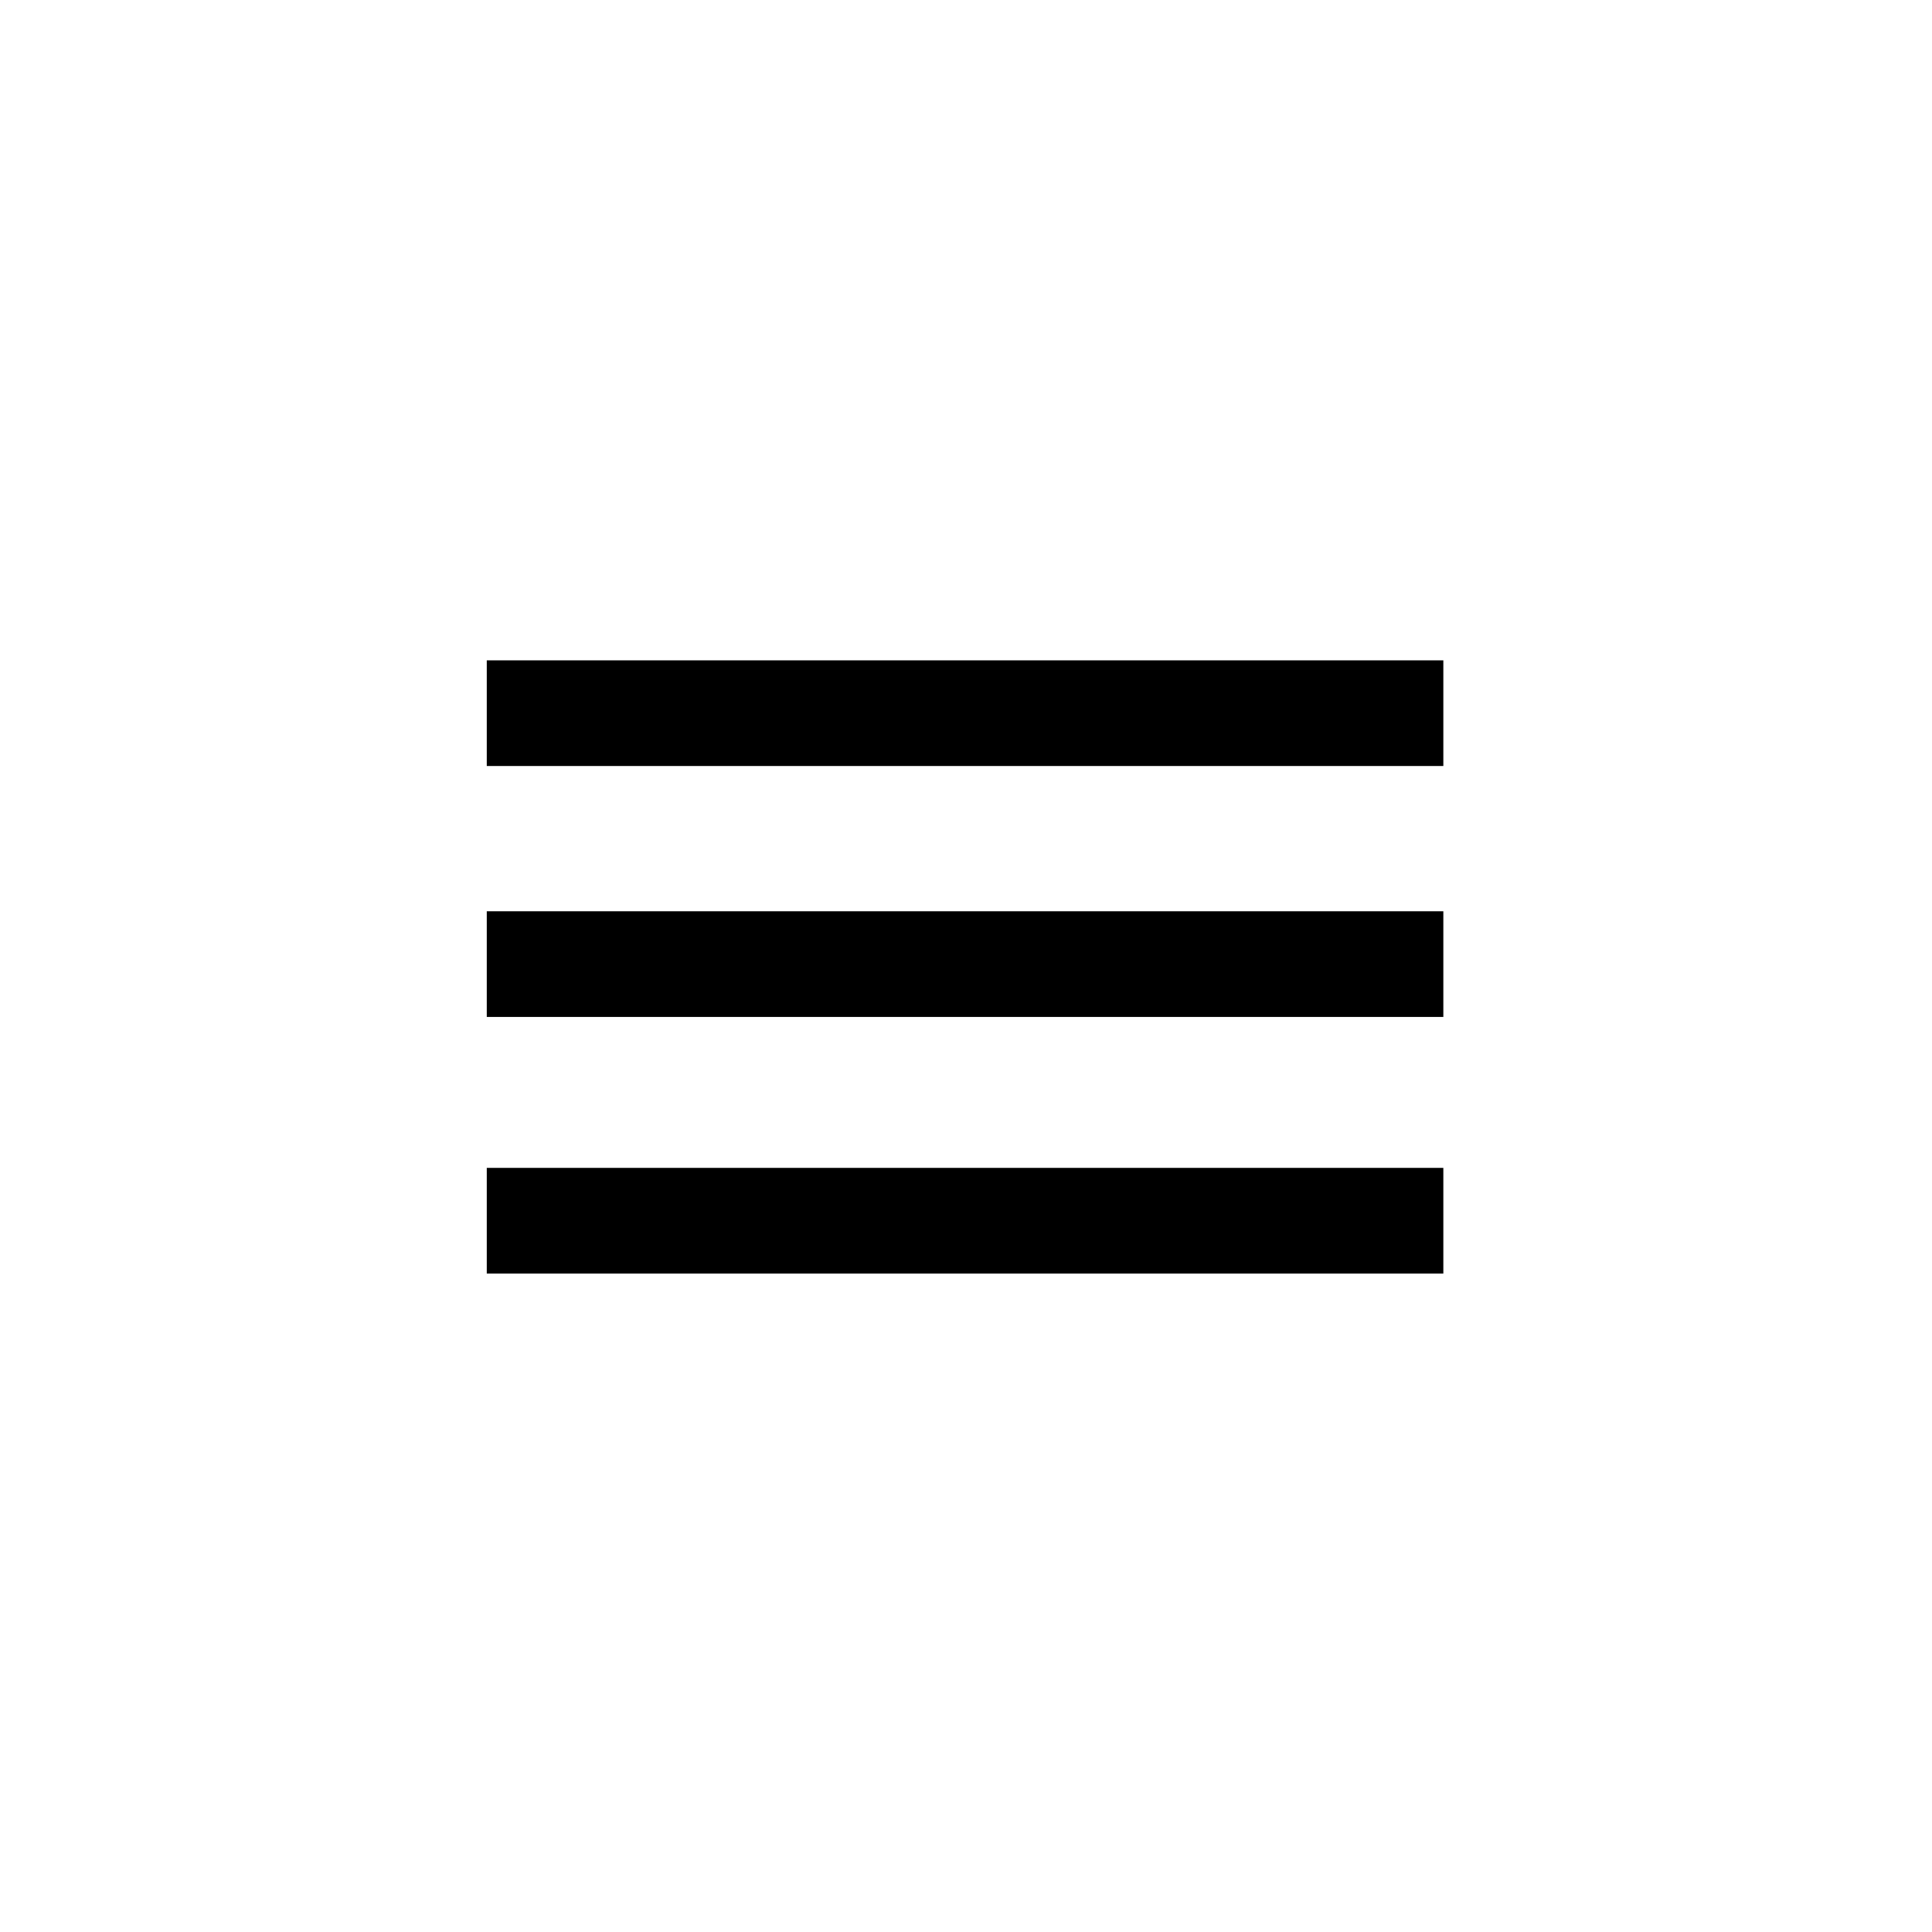
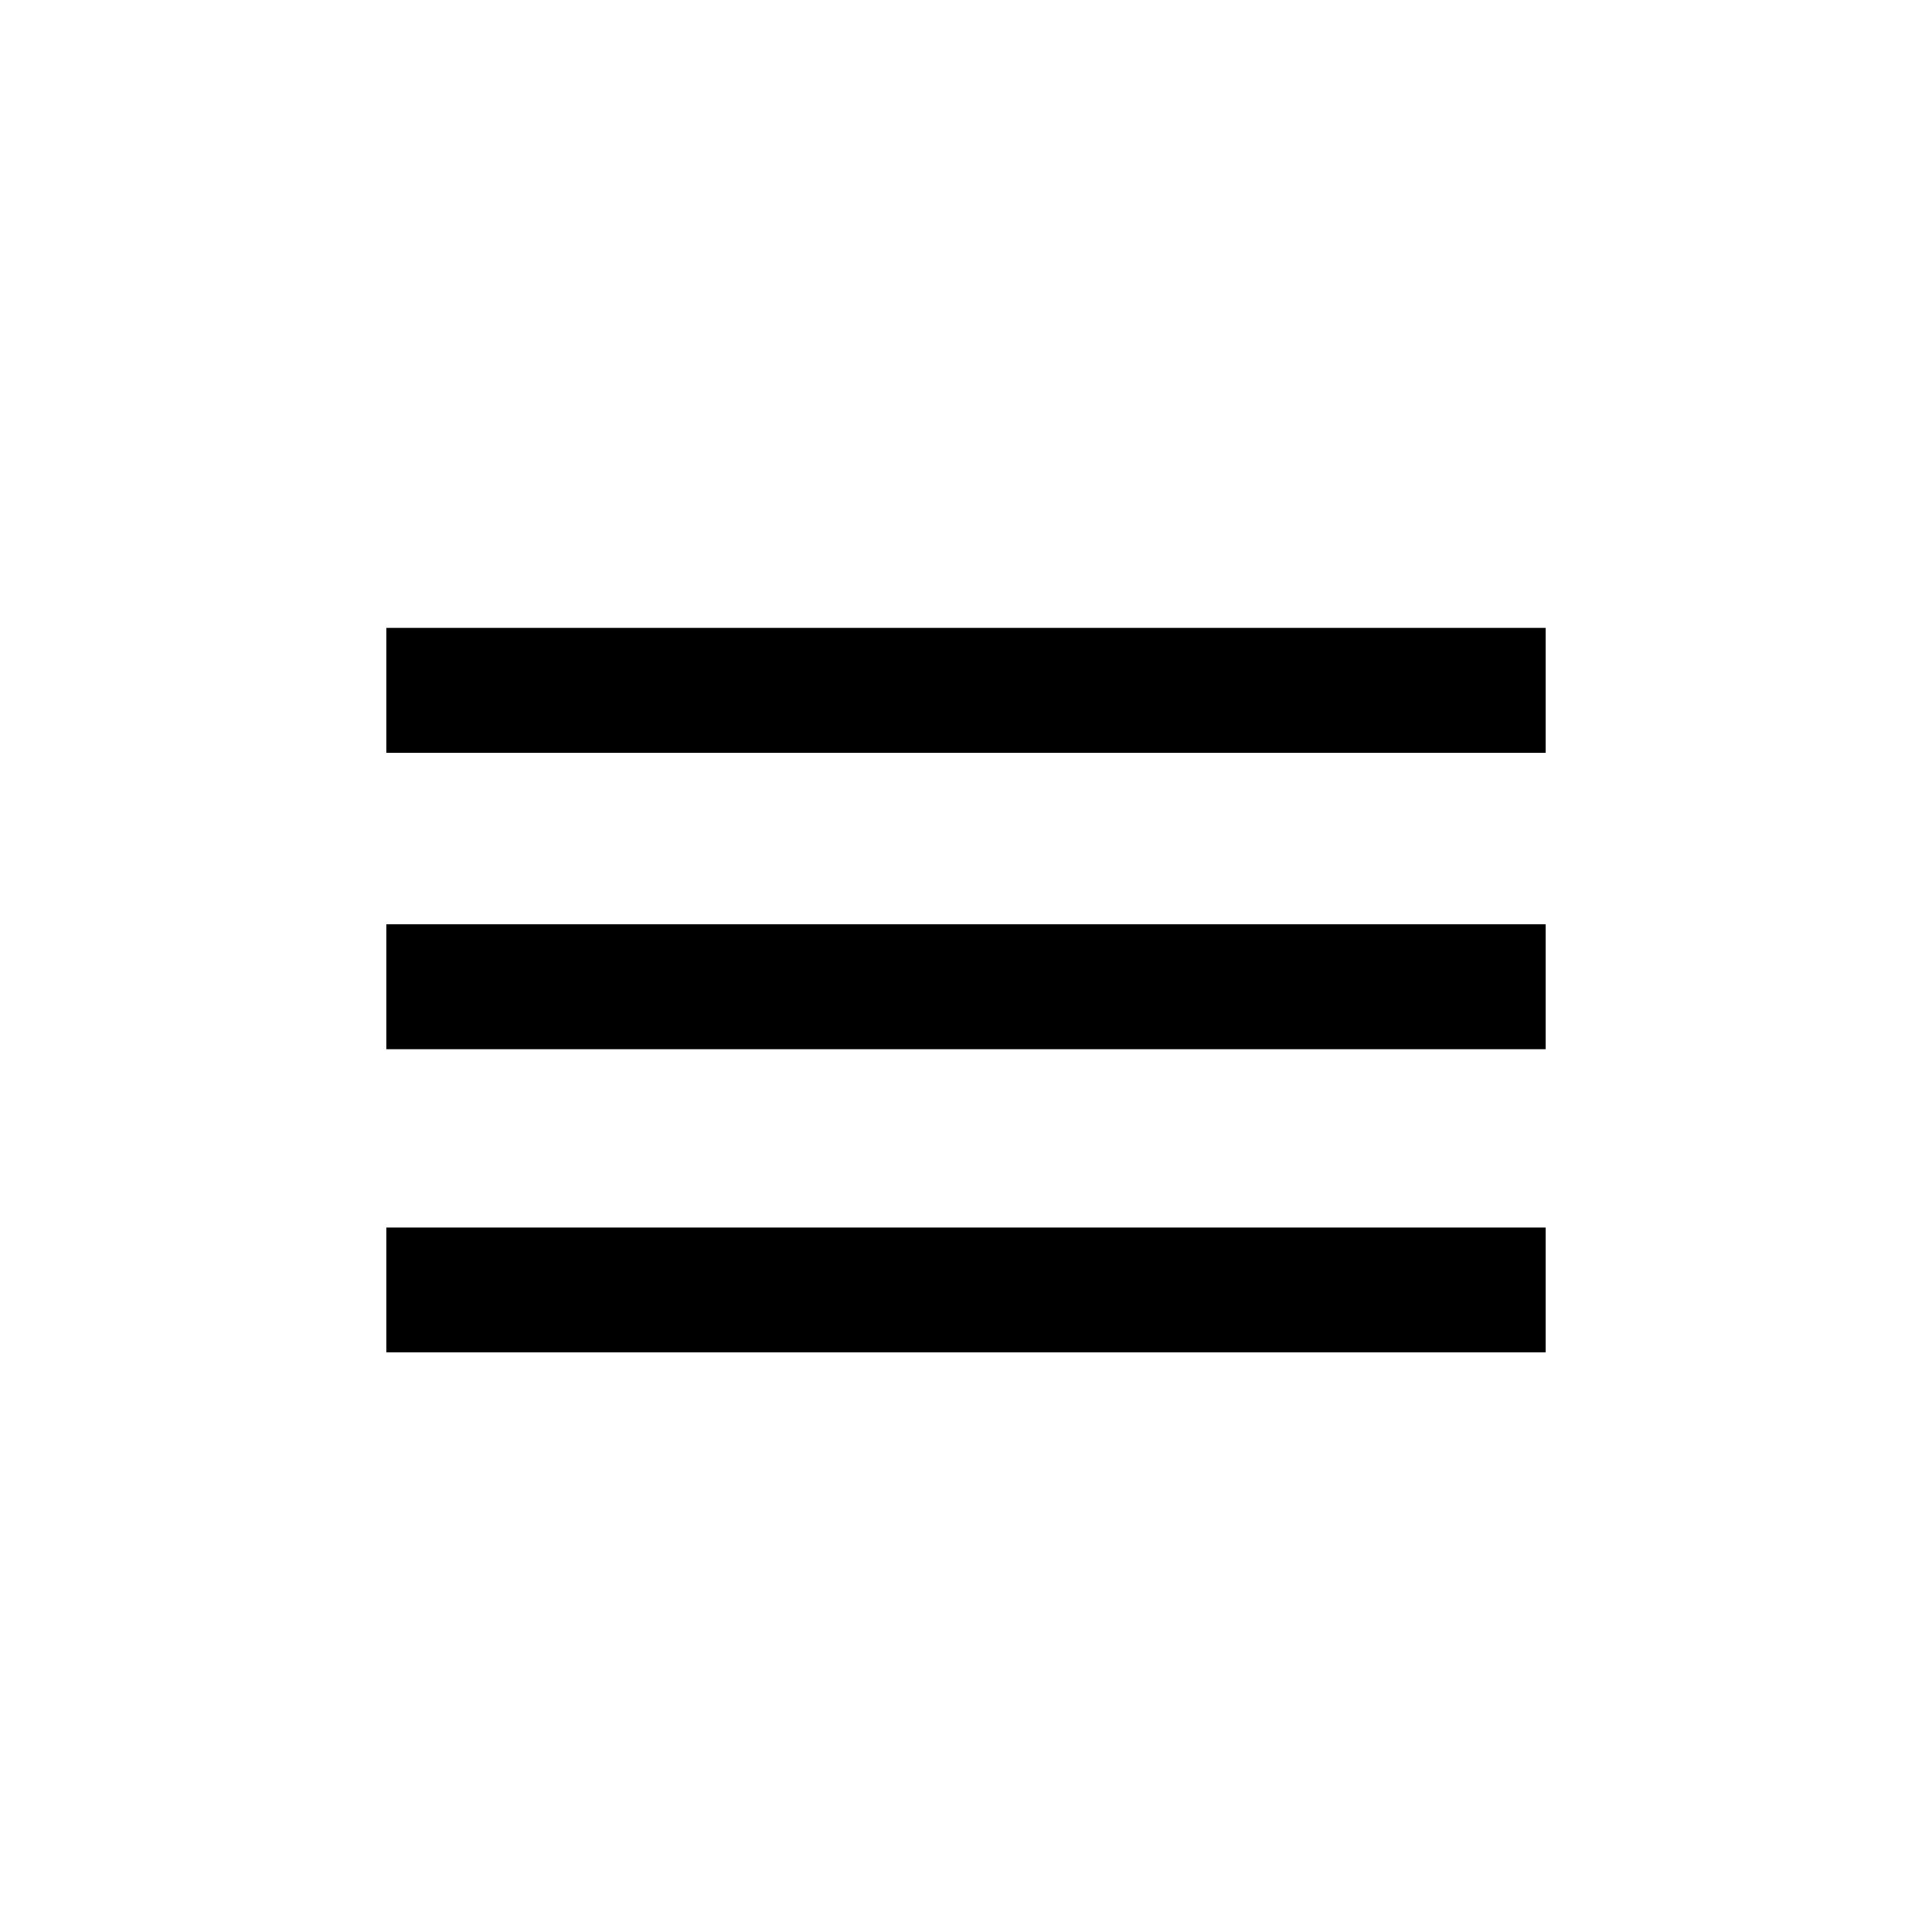
- <svg xmlns="http://www.w3.org/2000/svg" version="1.1" id="Layer_1" x="0px" y="0px" viewBox="0 0 1024 1024" enable-background="new 0 0 1024 1024" xml:space="preserve">
-   <g>
-     <rect x="258" y="350" fill-rule="evenodd" clip-rule="evenodd" width="507" height="56" />
-     <rect x="258" y="483" fill-rule="evenodd" clip-rule="evenodd" width="507" height="56" />
-     <rect x="258" y="619" fill-rule="evenodd" clip-rule="evenodd" width="507" height="56" />
+ <svg xmlns="http://www.w3.org/2000/svg" width="40px" height="40px" viewBox="0 0 40 40" version="1.1">
+   <defs />
+   <g id="__icons" stroke="none" stroke-width="1" fill-rule="evenodd">
+     <g id="hamburger">
+       <path d="M8,13 L32,13 L32,15.585 L8,15.585 L8,13 Z M8,19.138 L32,19.138 L32,21.723 L8,21.723 L8,19.138 Z M8,25.415 L32,25.415 L32,28 L8,28 L8,25.415 Z" id="haburger" />
+     </g>
  </g>
</svg>
